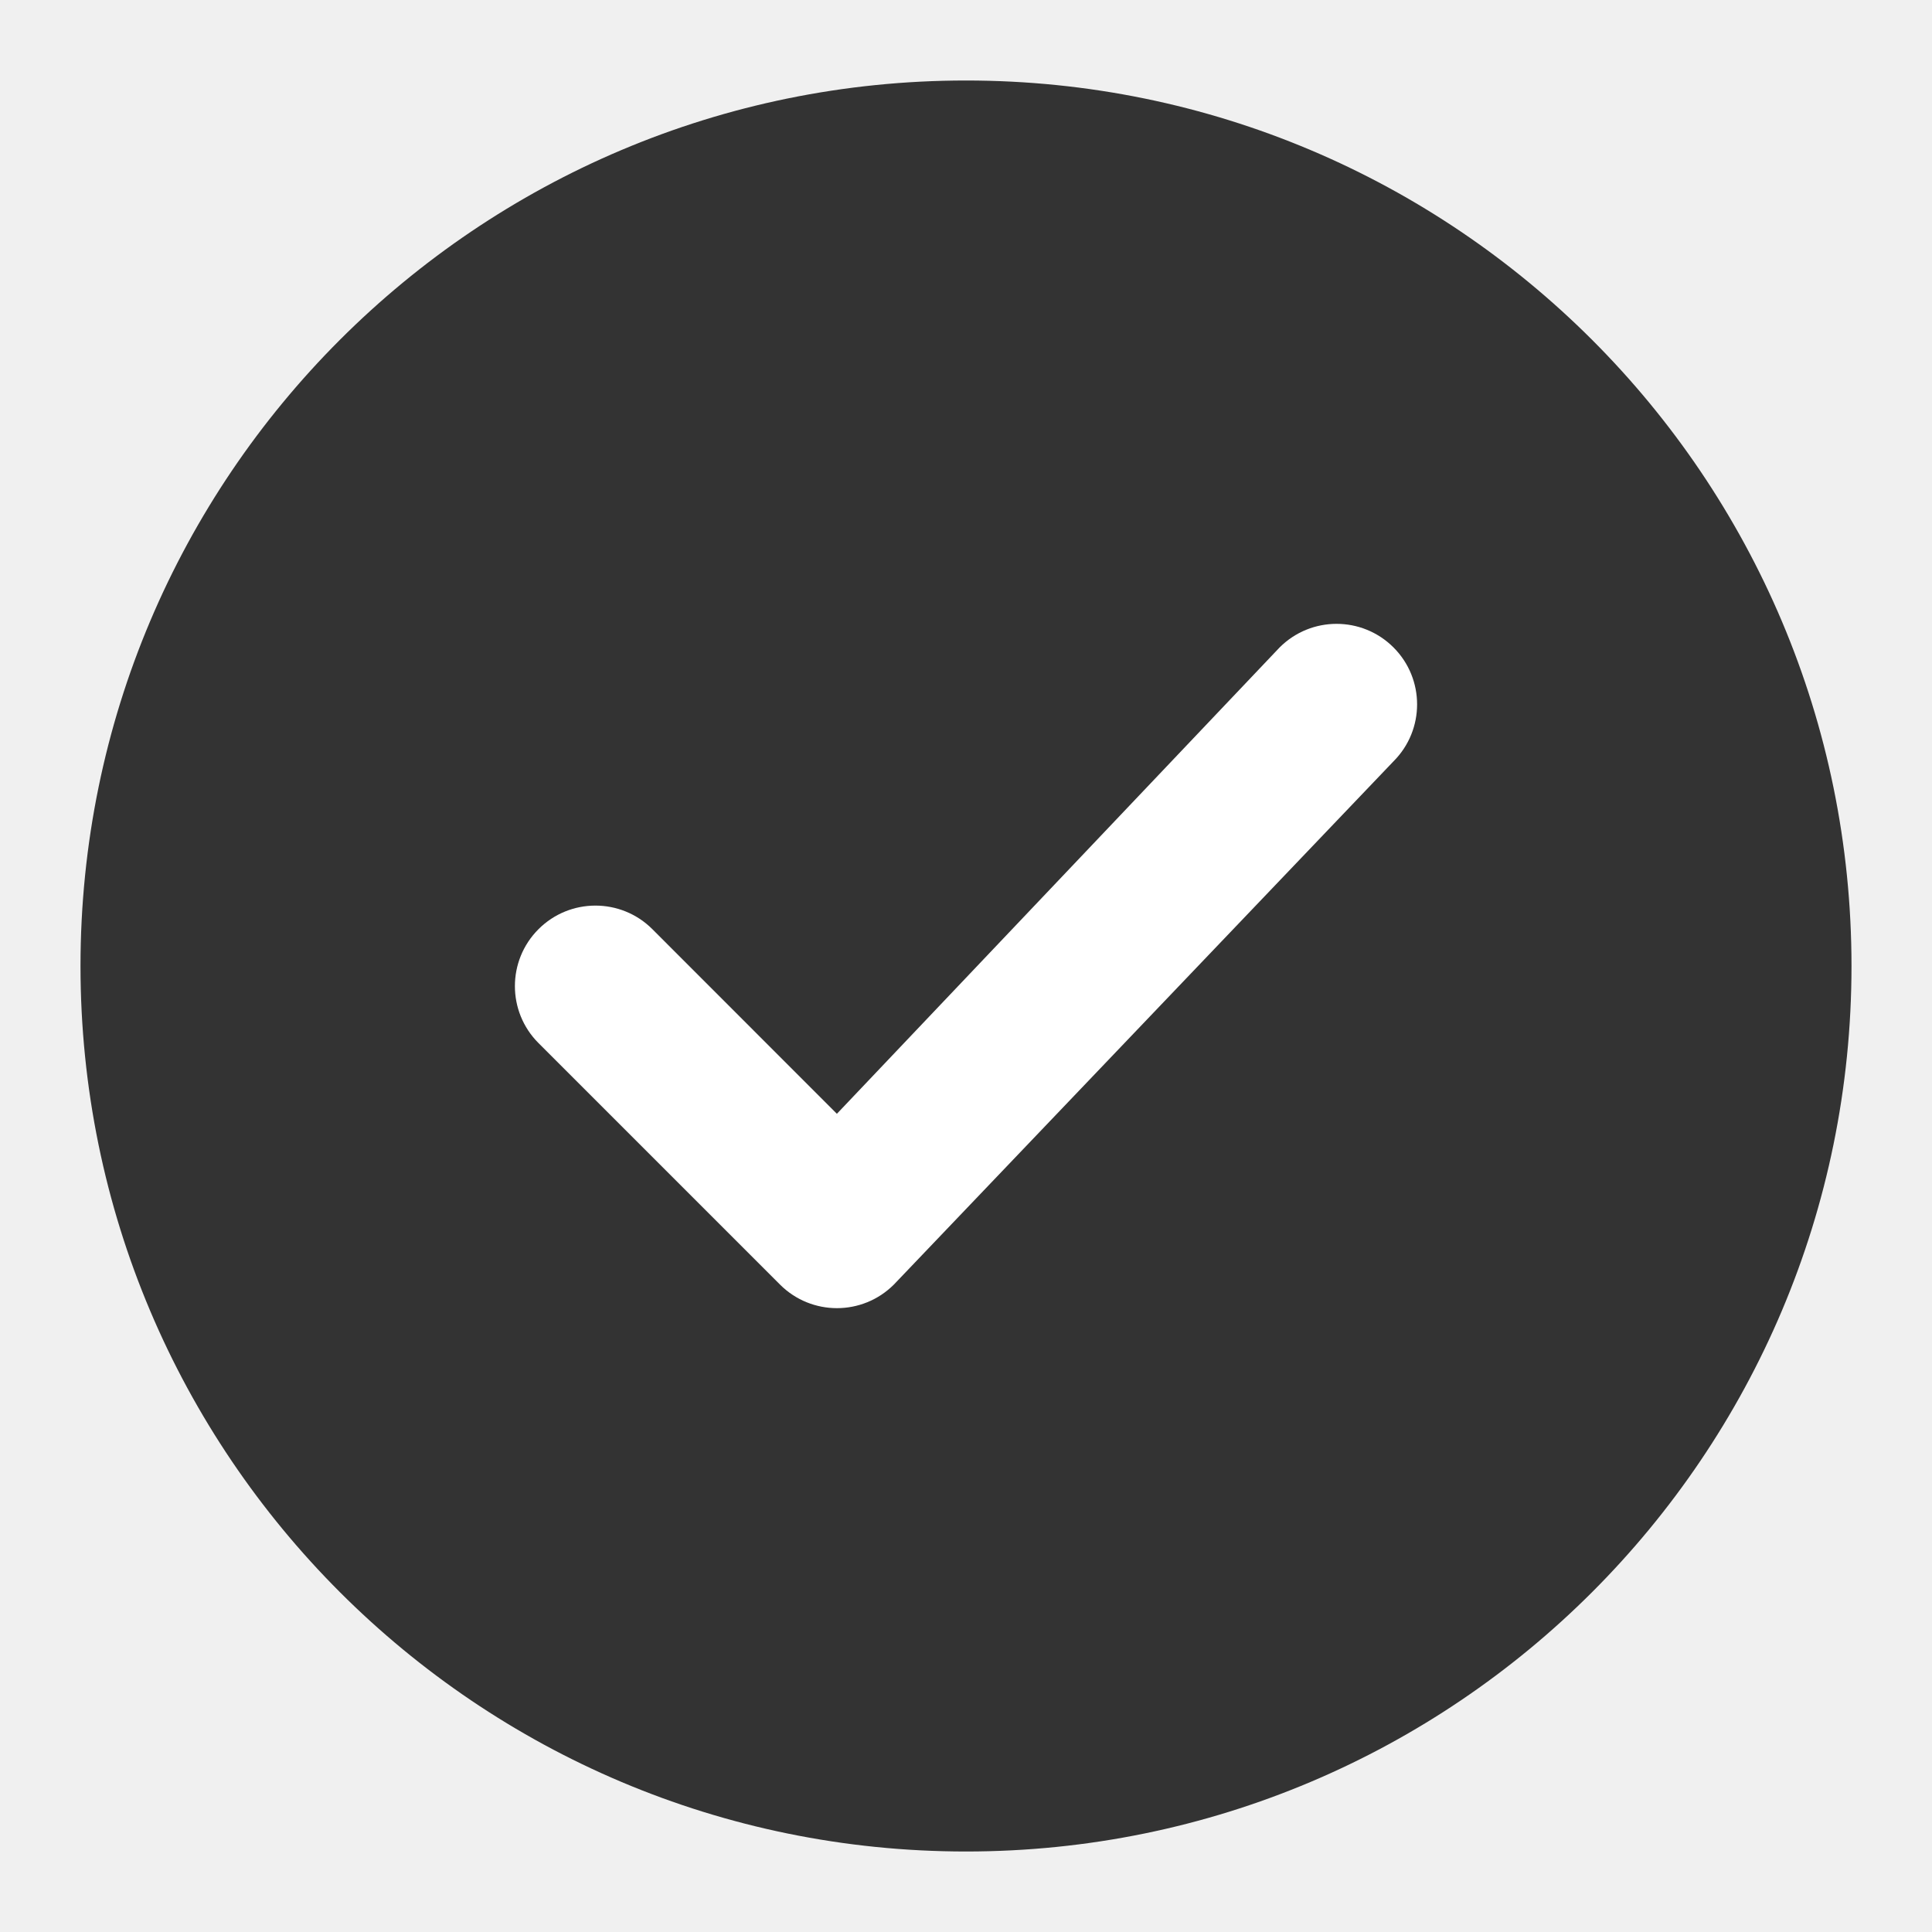
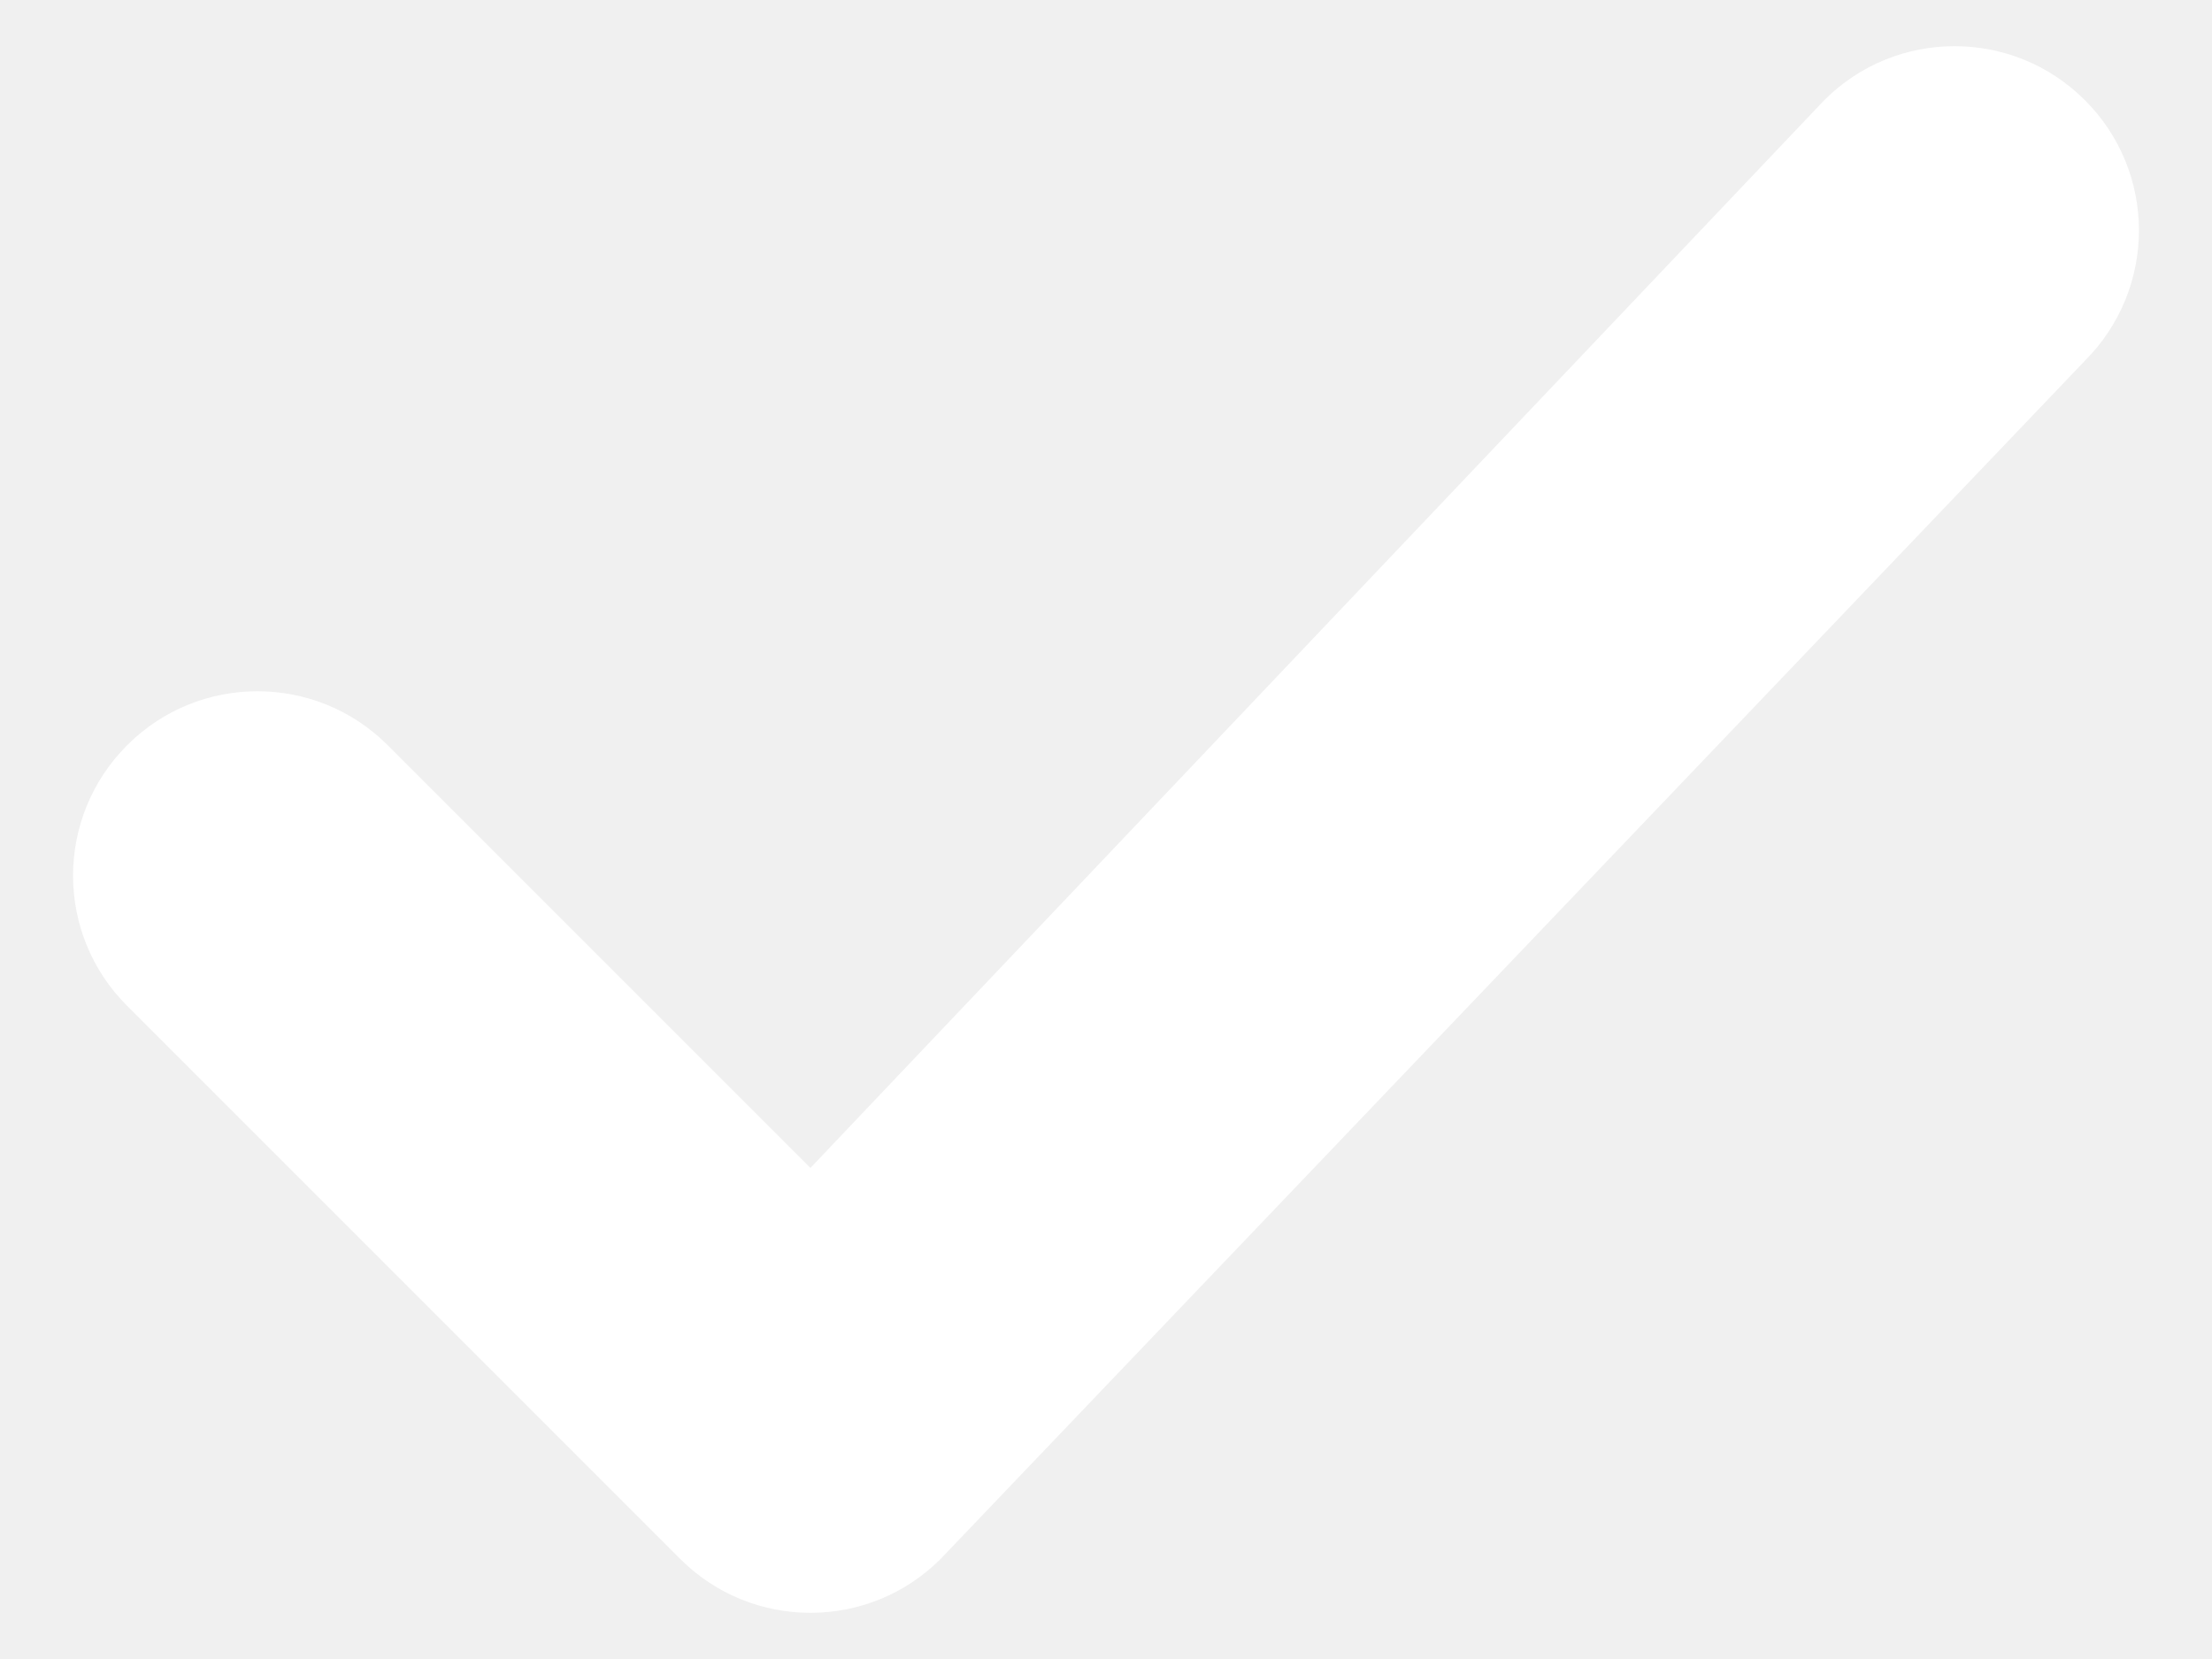
- <svg xmlns="http://www.w3.org/2000/svg" width="18" height="18" viewBox="0 0 18 18" fill="none">
-   <path fill-rule="evenodd" clip-rule="evenodd" d="M0.75 9C0.75 4.444 4.444 0.75 9 0.75C13.556 0.75 17.25 4.444 17.25 9C17.25 13.556 13.556 17.25 9 17.25C4.444 17.25 0.75 13.556 0.75 9Z" fill="#333" />
-   <path fill-rule="evenodd" clip-rule="evenodd" d="M12.983 6.032C13.276 6.325 13.276 6.8 12.983 7.093L8.328 11.968C8.035 12.261 7.56 12.261 7.267 11.968L5.017 9.718C4.724 9.425 4.724 8.95 5.017 8.657C5.31 8.364 5.785 8.364 6.078 8.657L7.797 10.377L11.922 6.032C12.215 5.739 12.69 5.739 12.983 6.032Z" fill="#fff" />
+ <svg xmlns="http://www.w3.org/2000/svg" width="8" height="6" viewBox="0 0 8 6" fill="none">
+   <path fill-rule="evenodd" clip-rule="evenodd" d="M7.54 0.362C7.801 0.622 7.801 1.044 7.54 1.305L3.402 5.638C3.142 5.898 2.72 5.898 2.46 5.638L0.46 3.638C0.199 3.378 0.199 2.956 0.46 2.695C0.72 2.435 1.142 2.435 1.402 2.695L2.931 4.224L6.598 0.362C6.858 0.102 7.28 0.102 7.54 0.362Z" fill="white" />
</svg>
